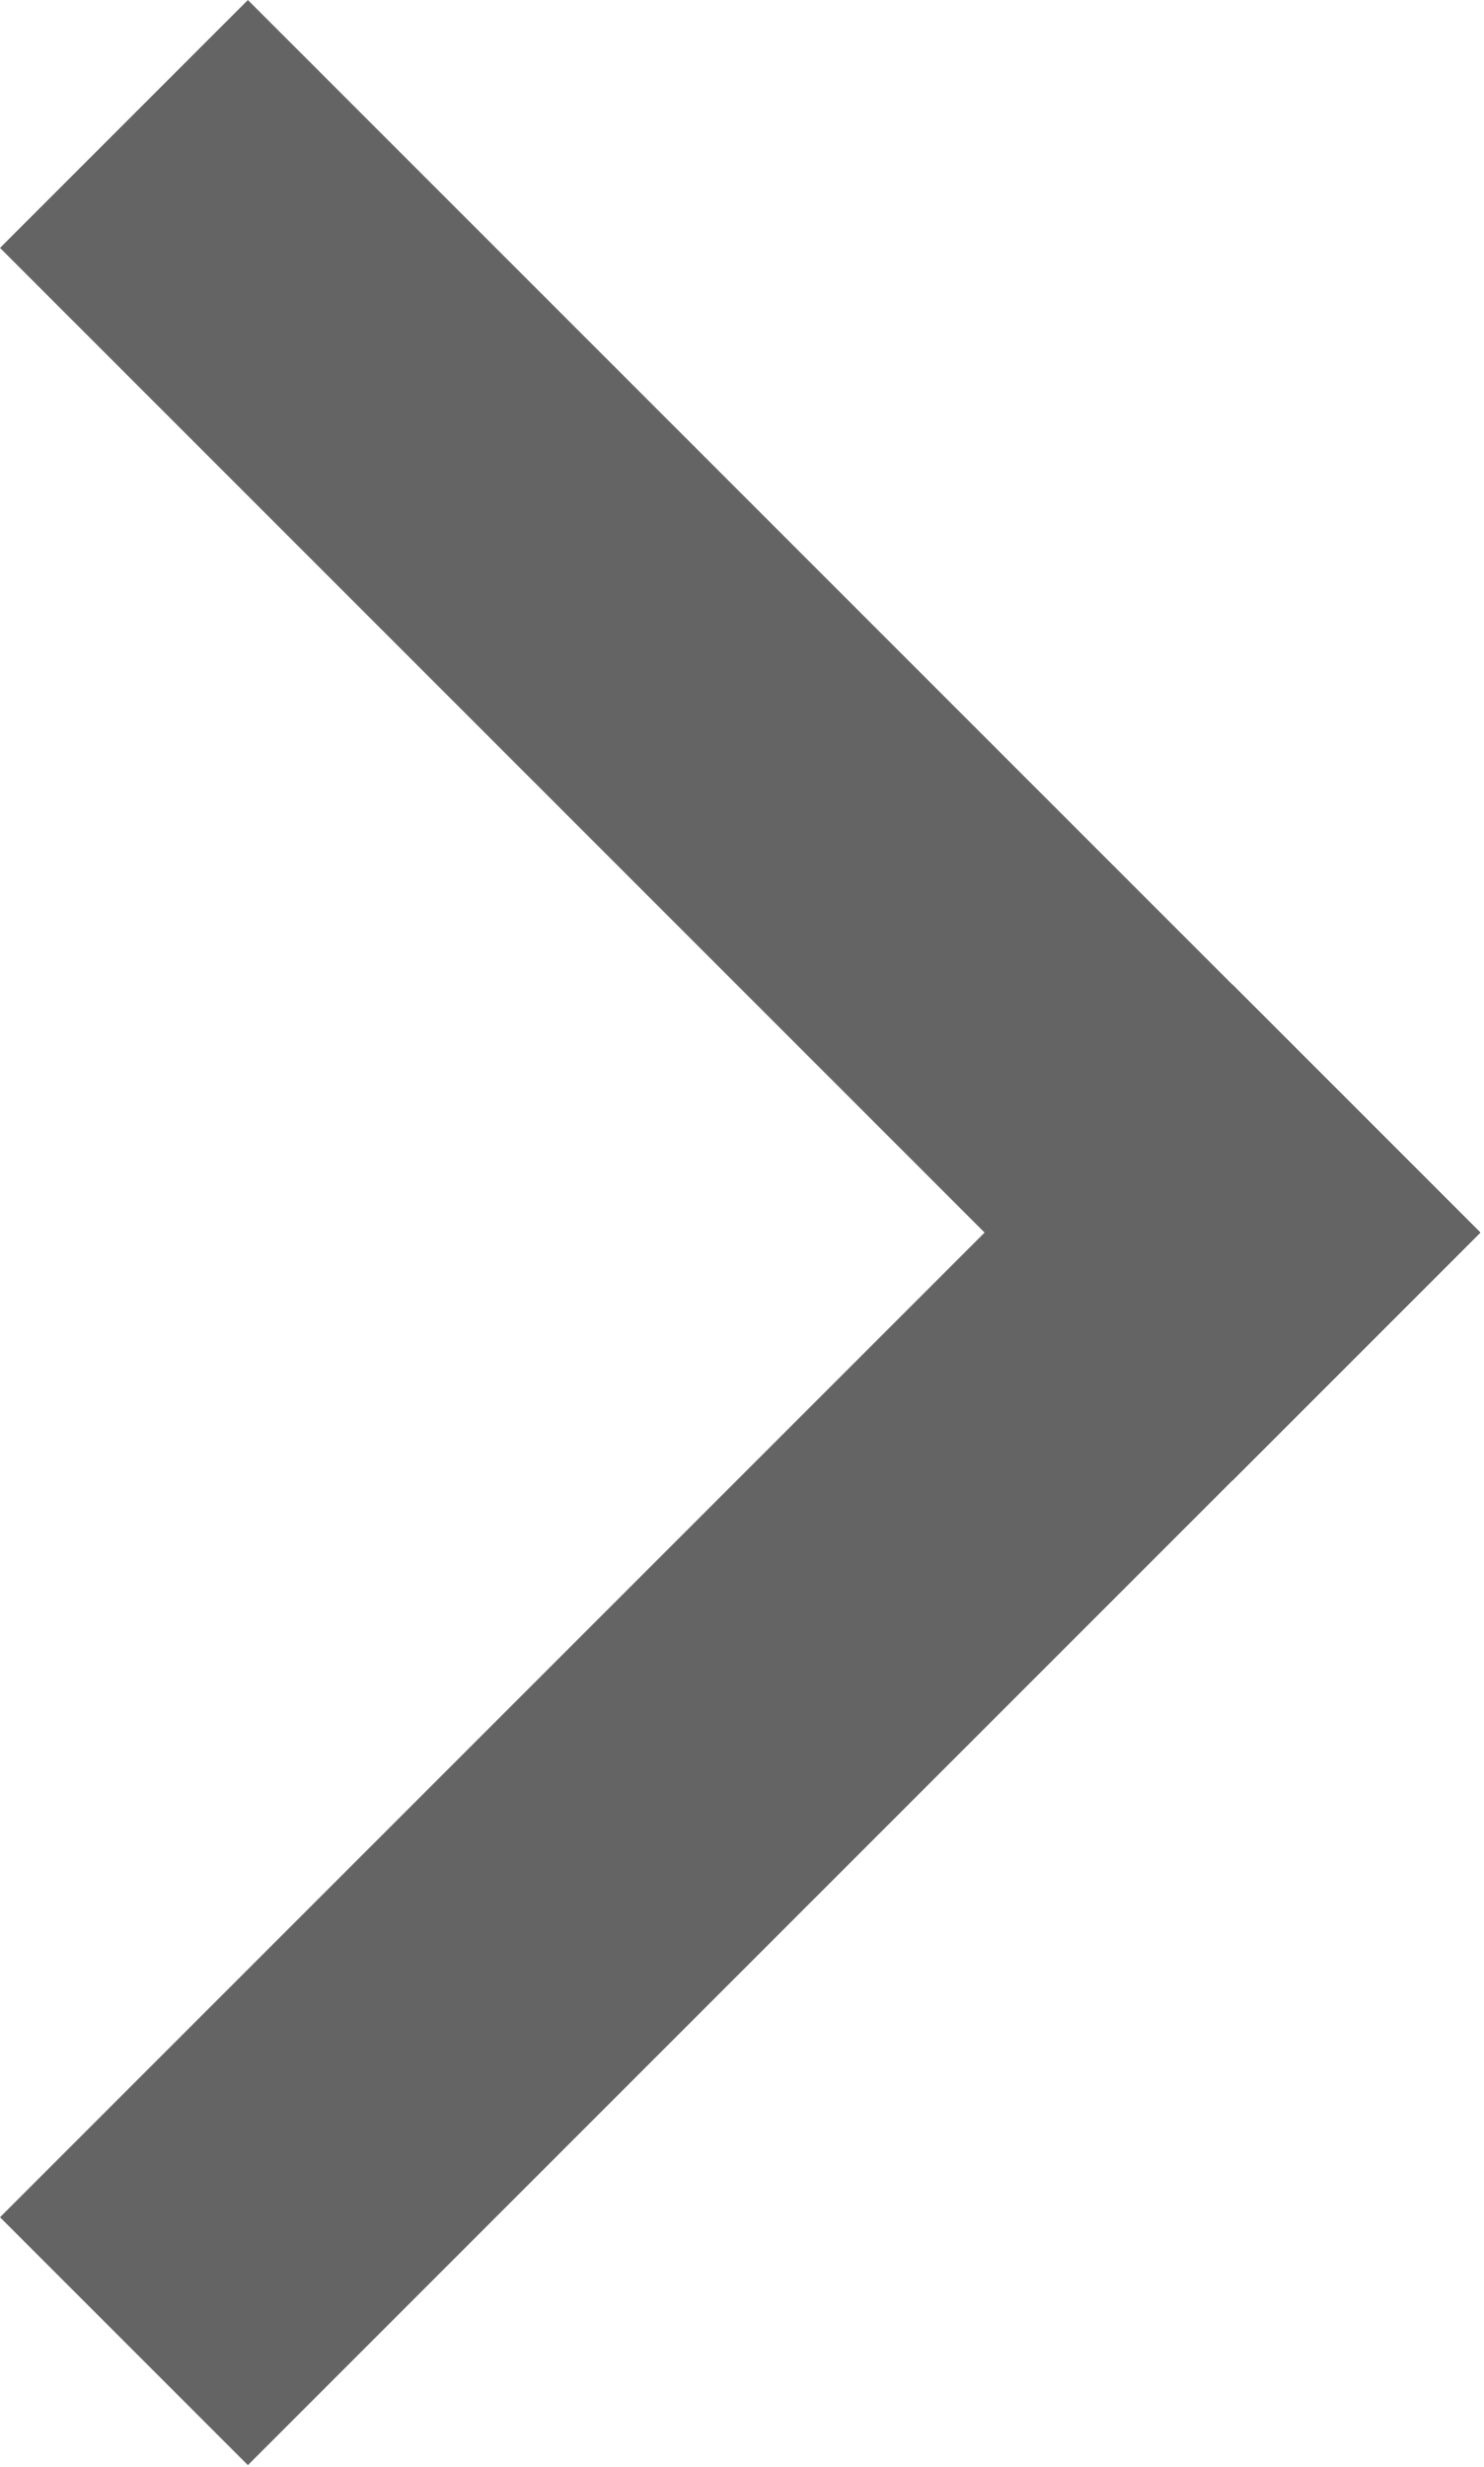
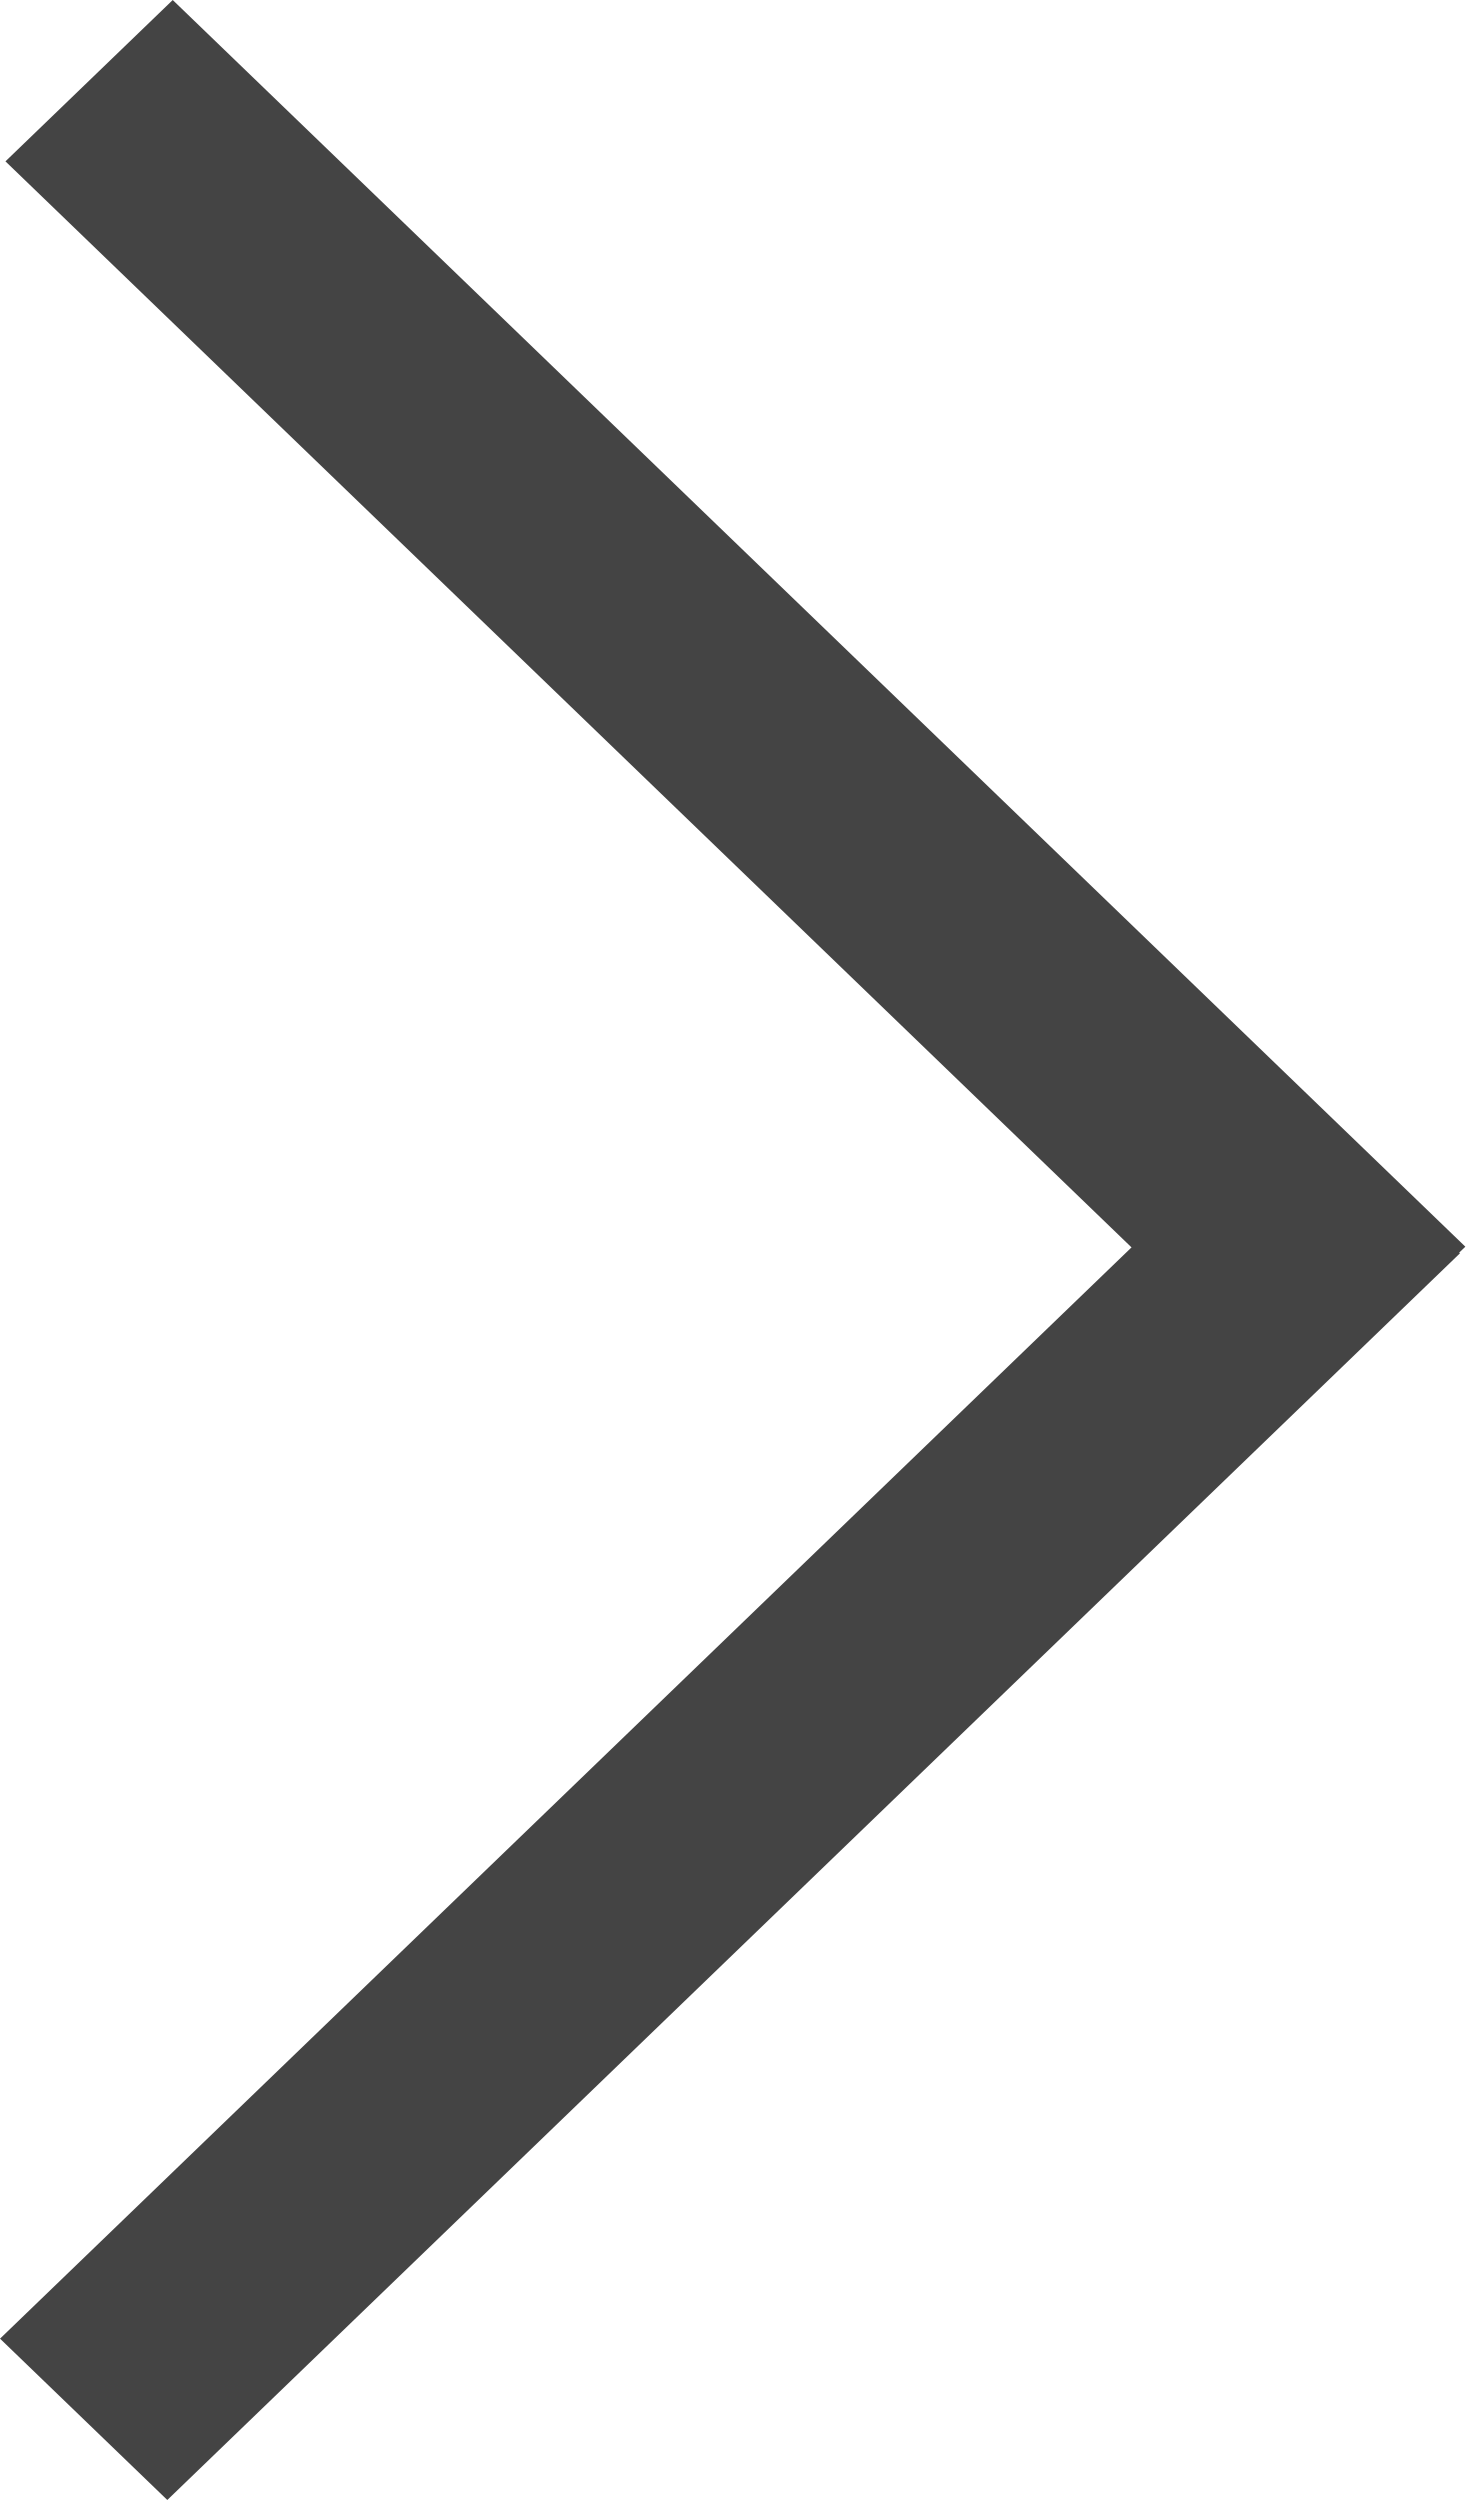
- <svg xmlns="http://www.w3.org/2000/svg" width="457" height="760" viewBox="0 0 457 760" fill="none">
-   <rect x="76.368" y="759.433" width="108" height="537" transform="rotate(-135 76.3677 759.433)" fill="#646464" />
-   <rect y="76.368" width="108" height="537" transform="rotate(-45 0 76.3676)" fill="#646464" />
+ <svg xmlns="http://www.w3.org/2000/svg" width="16" height="27" viewBox="0 0 16 27" fill="none">
+   <rect width="2.51" height="19.395" transform="matrix(-0.719787 -0.694195 0.719787 -0.694195 1.80688 26.9999)" fill="#444444" />
+   <rect width="2.51" height="19.395" transform="matrix(0.719787 -0.694195 0.719787 0.694195 0.0588379 1.74268)" fill="#444444" />
</svg>
